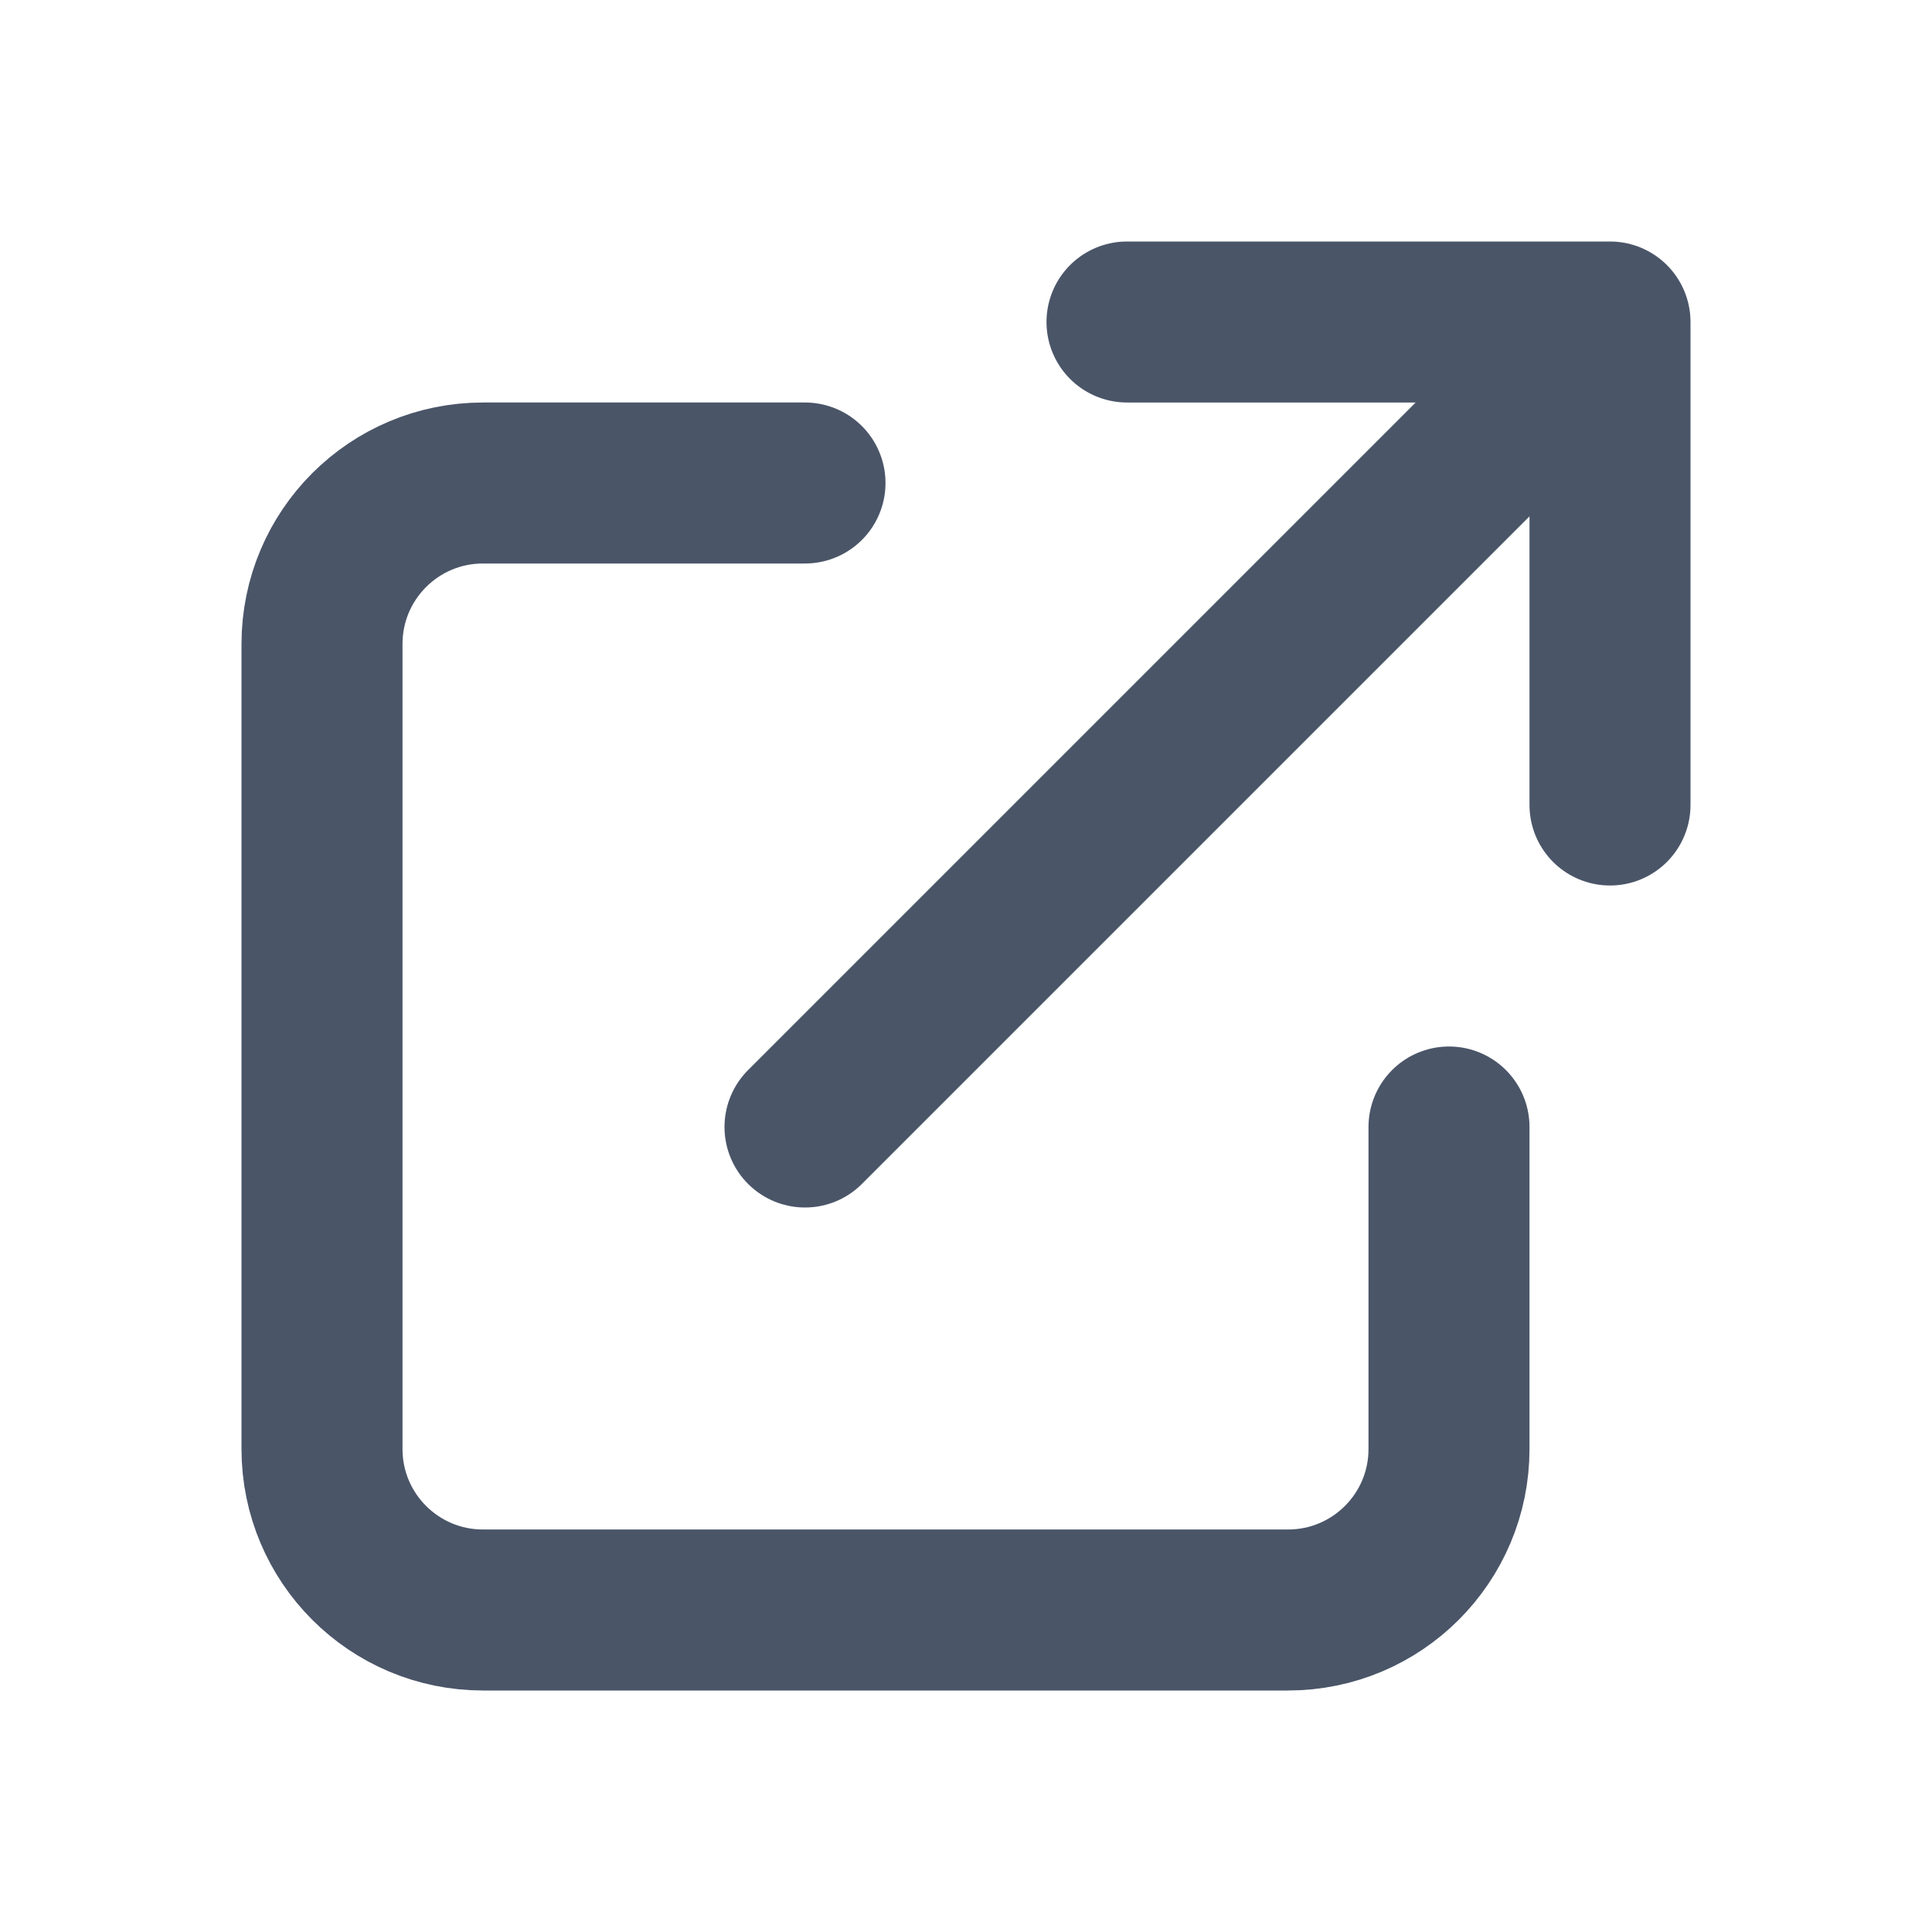
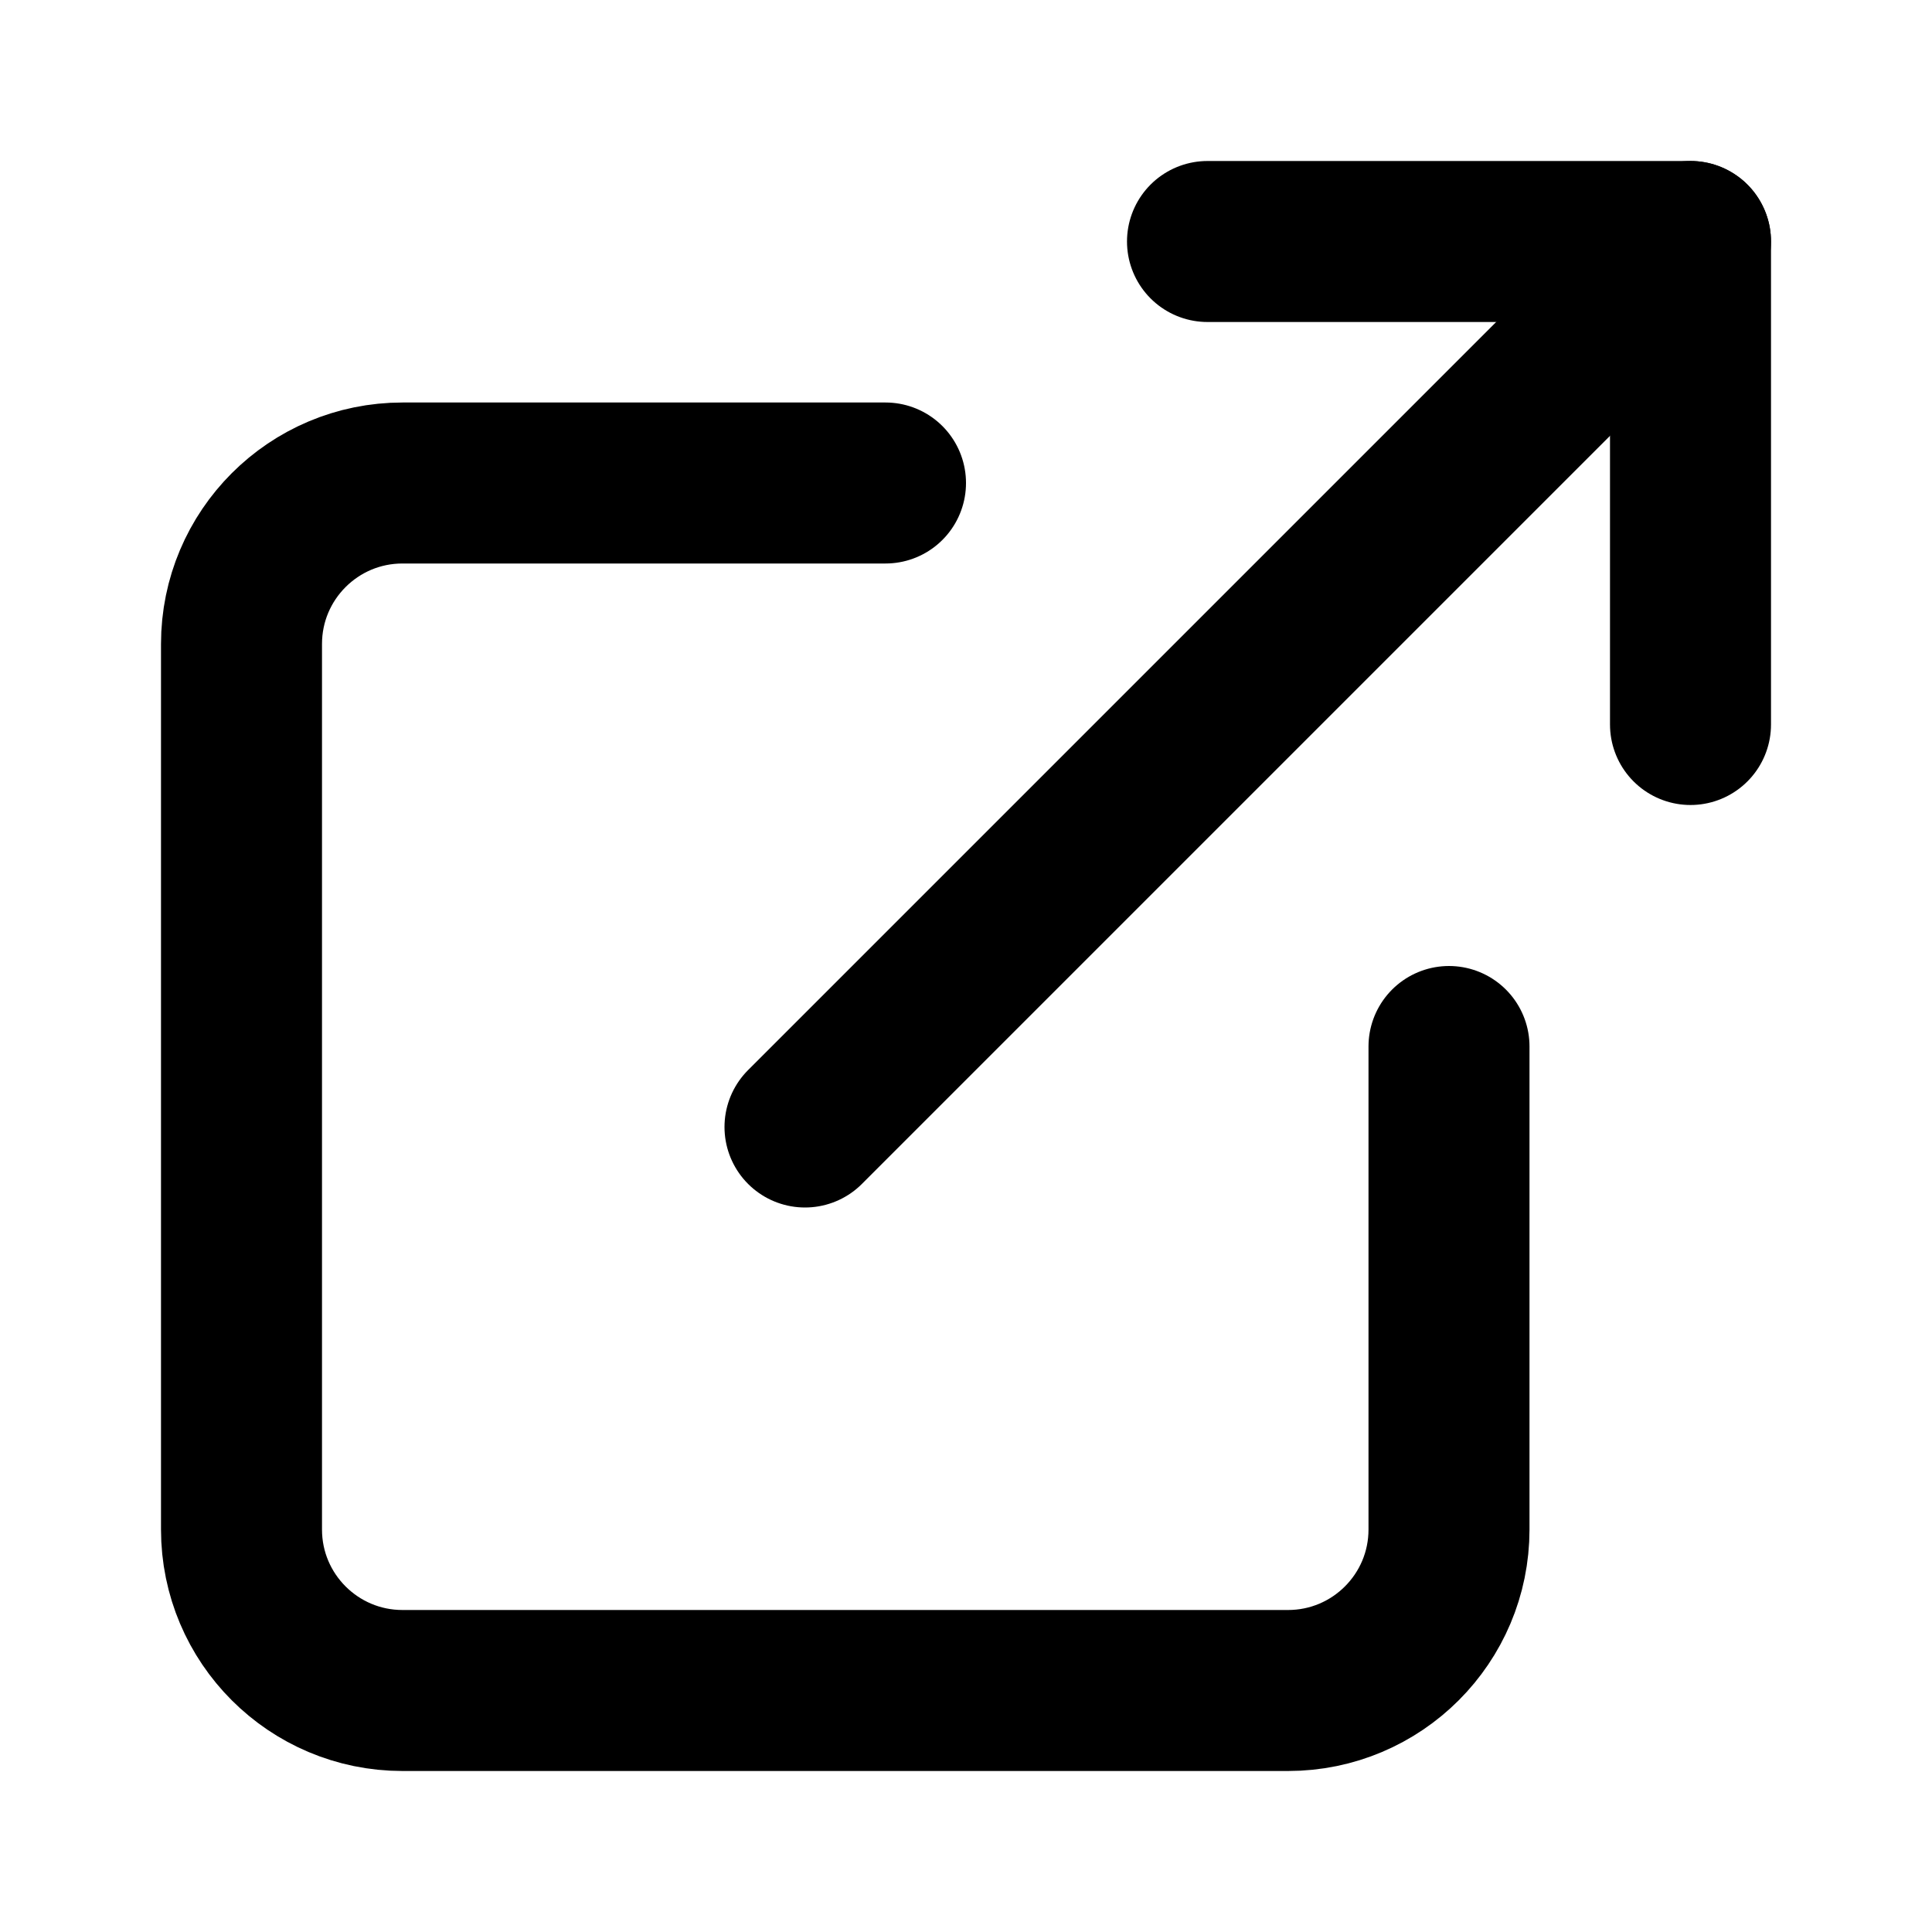
- <svg xmlns="http://www.w3.org/2000/svg" width="24" height="24" viewBox="0 0 24 24" fill="none">
-   <path d="M10 6H6C4.895 6 4 6.895 4 8V18C4 19.105 4.895 20 6 20H16C17.105 20 18 19.105 18 18V14M14 4H20M20 4V10M20 4L10 14" stroke="#4A5568" stroke-width="2" stroke-linecap="round" stroke-linejoin="round" />
+ <svg xmlns="http://www.w3.org/2000/svg" width="24" height="24" viewBox="0 0 24 24" fill="none" stroke="currentColor" stroke-width="2" stroke-linecap="round" stroke-linejoin="round" class="feather feather-external-link">
+   <path d="M18 13v6a2 2 0 0 1-2 2H5a2 2 0 0 1-2-2V8a2 2 0 0 1 2-2h6" />
+   <polyline points="15 3 21 3 21 9" />
+   <line x1="10" y1="14" x2="21" y2="3" />
</svg>
